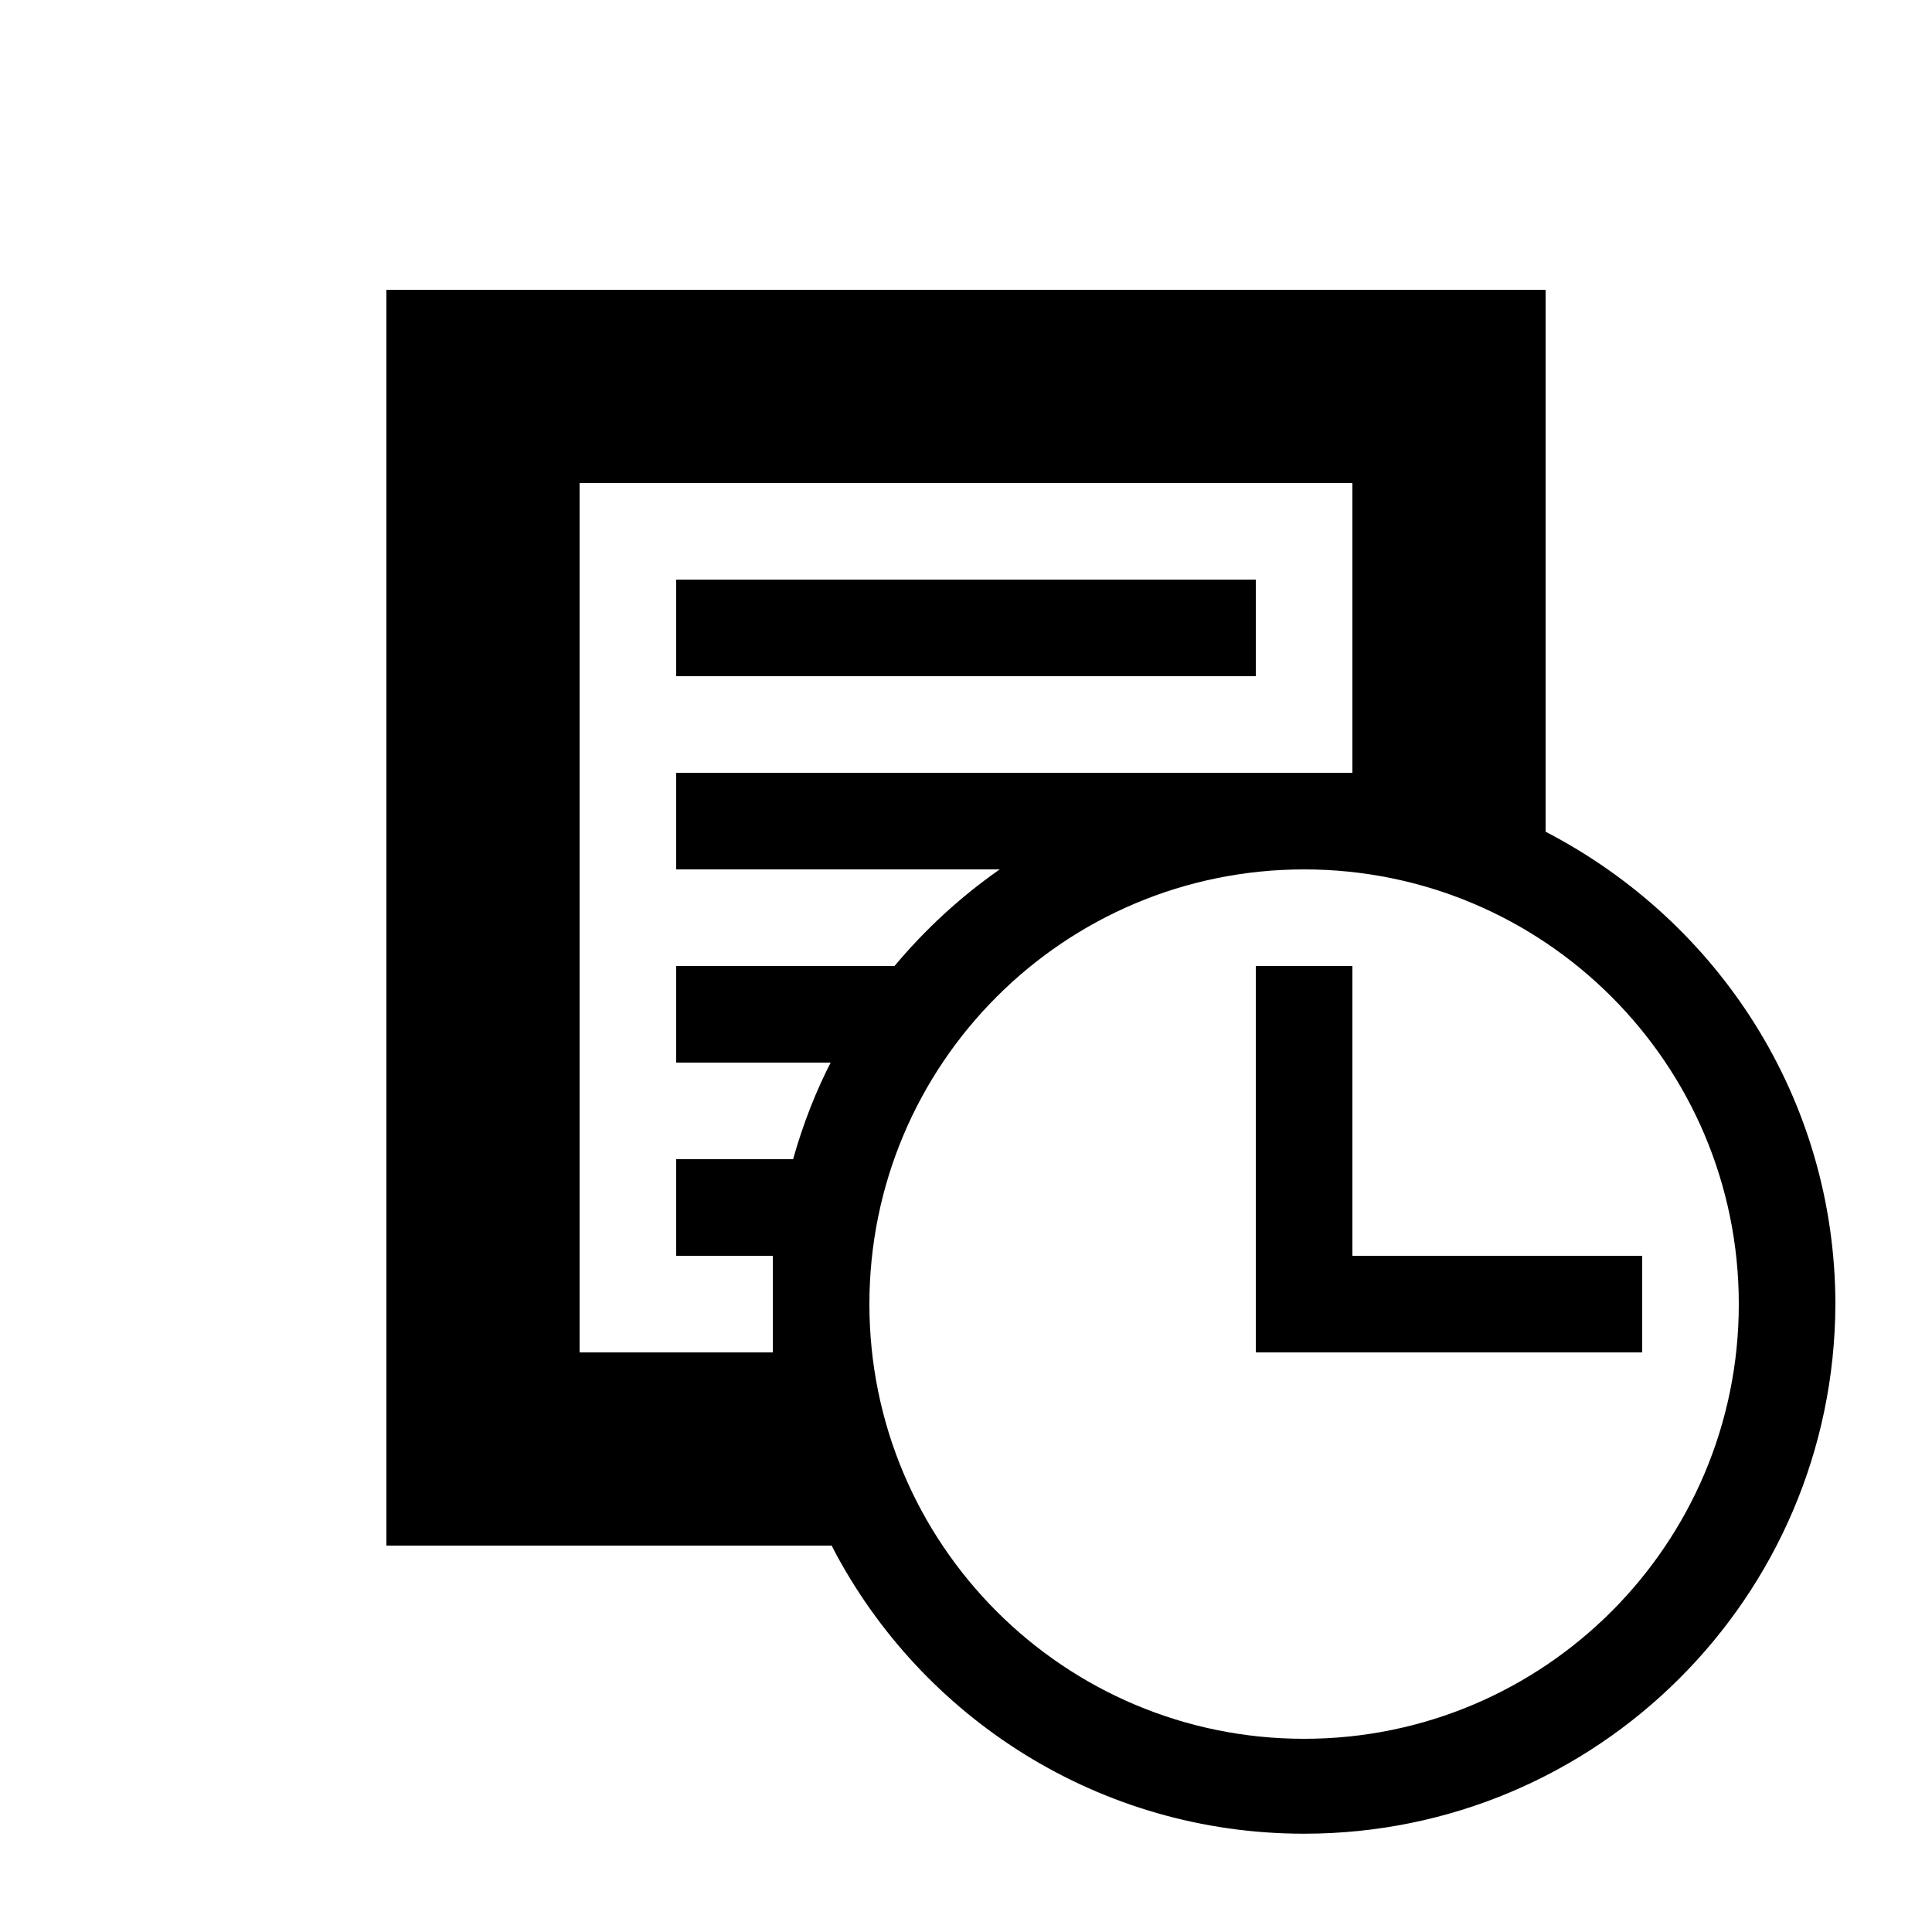
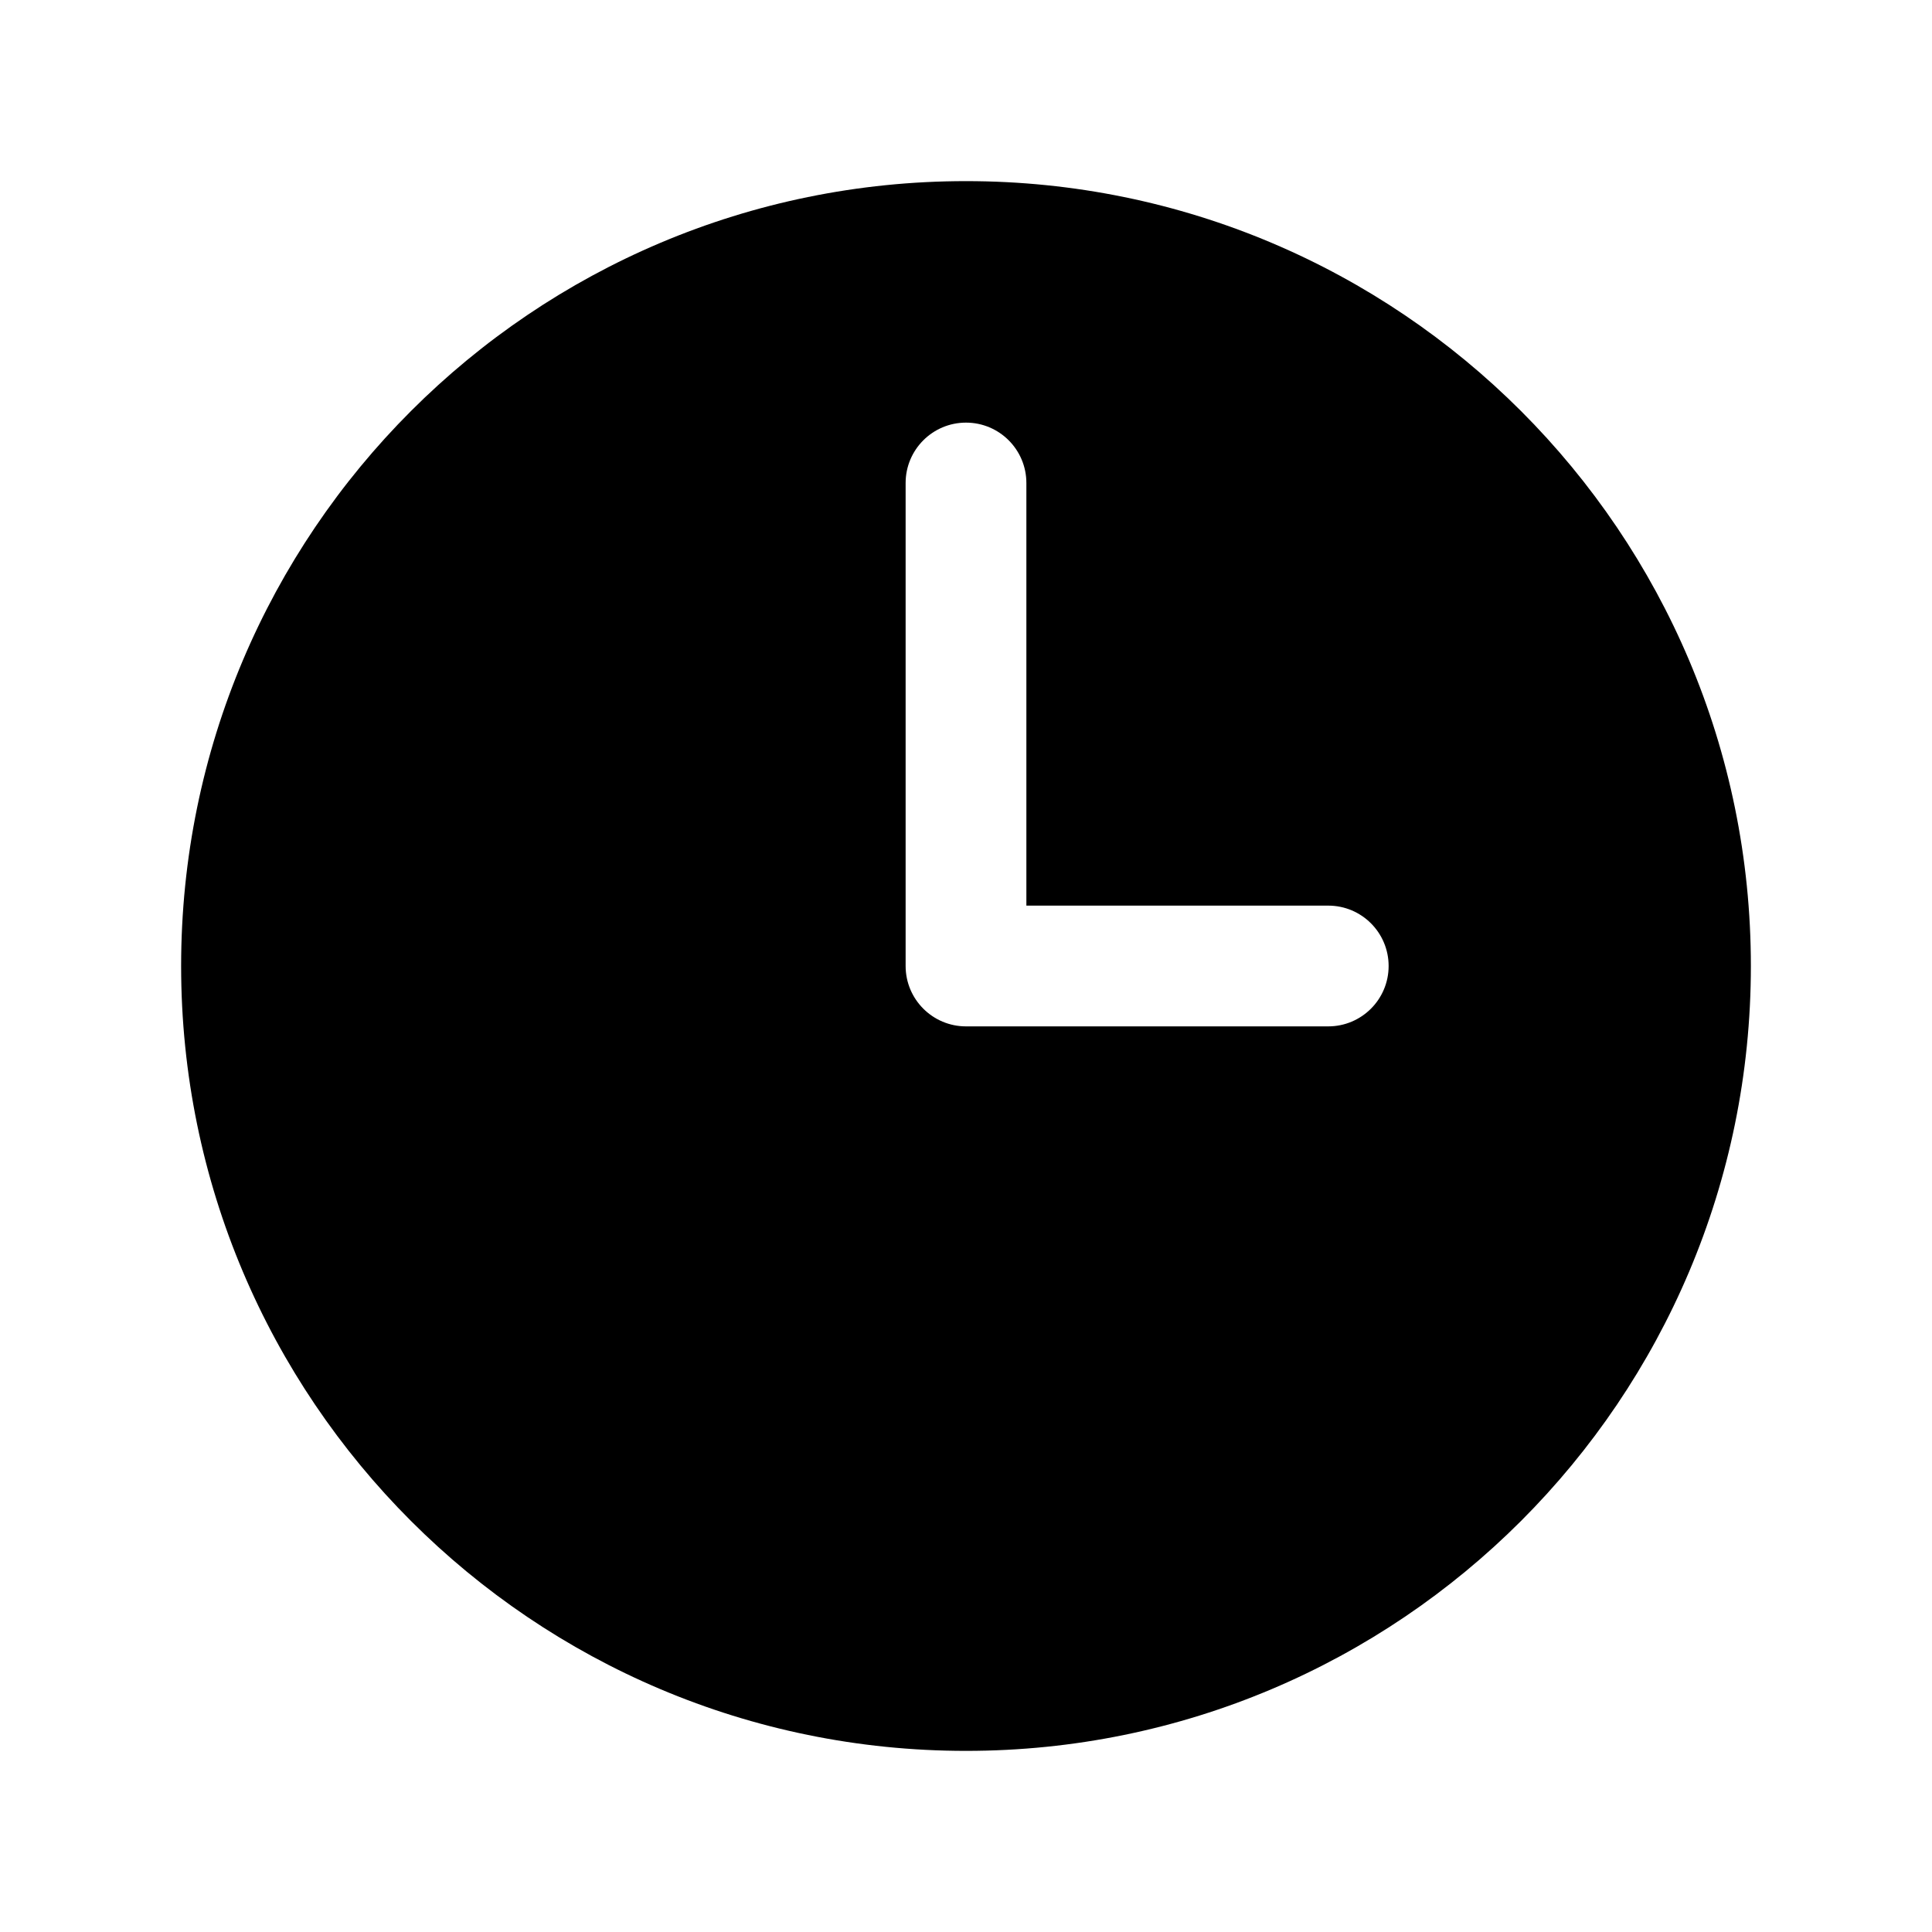
- <svg xmlns="http://www.w3.org/2000/svg" id="◴" version="1.1" viewBox="0 0 512 512">
-   <path d="M332.8 179.2h-153.6v-25.6h153.6zM486.4 345.6c-0.254 77.569-63.195 140.353-140.799 140.353-54.226 0-101.291-30.654-124.815-75.578l-0.369-0.775h-118.016v-332.8h307.2v143.616c45.879 23.78 76.709 70.871 76.8 125.172v0.012zM204.8 358.4c0-4.096 0-21.504 0-25.6h-25.6v-25.6h30.976c2.792-9.844 6.192-18.339 10.351-26.38l-0.367 0.78h-40.96v-25.6h57.856c8.134-9.716 17.305-18.155 27.453-25.299l0.45-0.3h-85.76v-25.6h179.2v-76.8h-204.8v230.4zM460.8 345.6c0-63.623-51.577-115.2-115.2-115.2s-115.2 51.577-115.2 115.2c0 63.623 51.577 115.2 115.2 115.2v0c63.623 0 115.2-51.577 115.2-115.2v0zM358.4 332.8v-76.8h-25.6v102.4h102.4v-25.6z" />
+ <svg xmlns="http://www.w3.org/2000/svg" id="◴" viewBox="0 0 24 24">
+   <path fill-rule="evenodd" d="M12 2.25c-5.385 0-9.75 4.365-9.75 9.75s4.365 9.75 9.75 9.75 9.75-4.365 9.75-9.75S17.385 2.25 12 2.25ZM12.75 6a.75.75 0 0 0-1.5 0v6c0 .414.336.75.75.75h4.5a.75.75 0 0 0 0-1.5h-3.75V6Z" clip-rule="evenodd" />
</svg>
